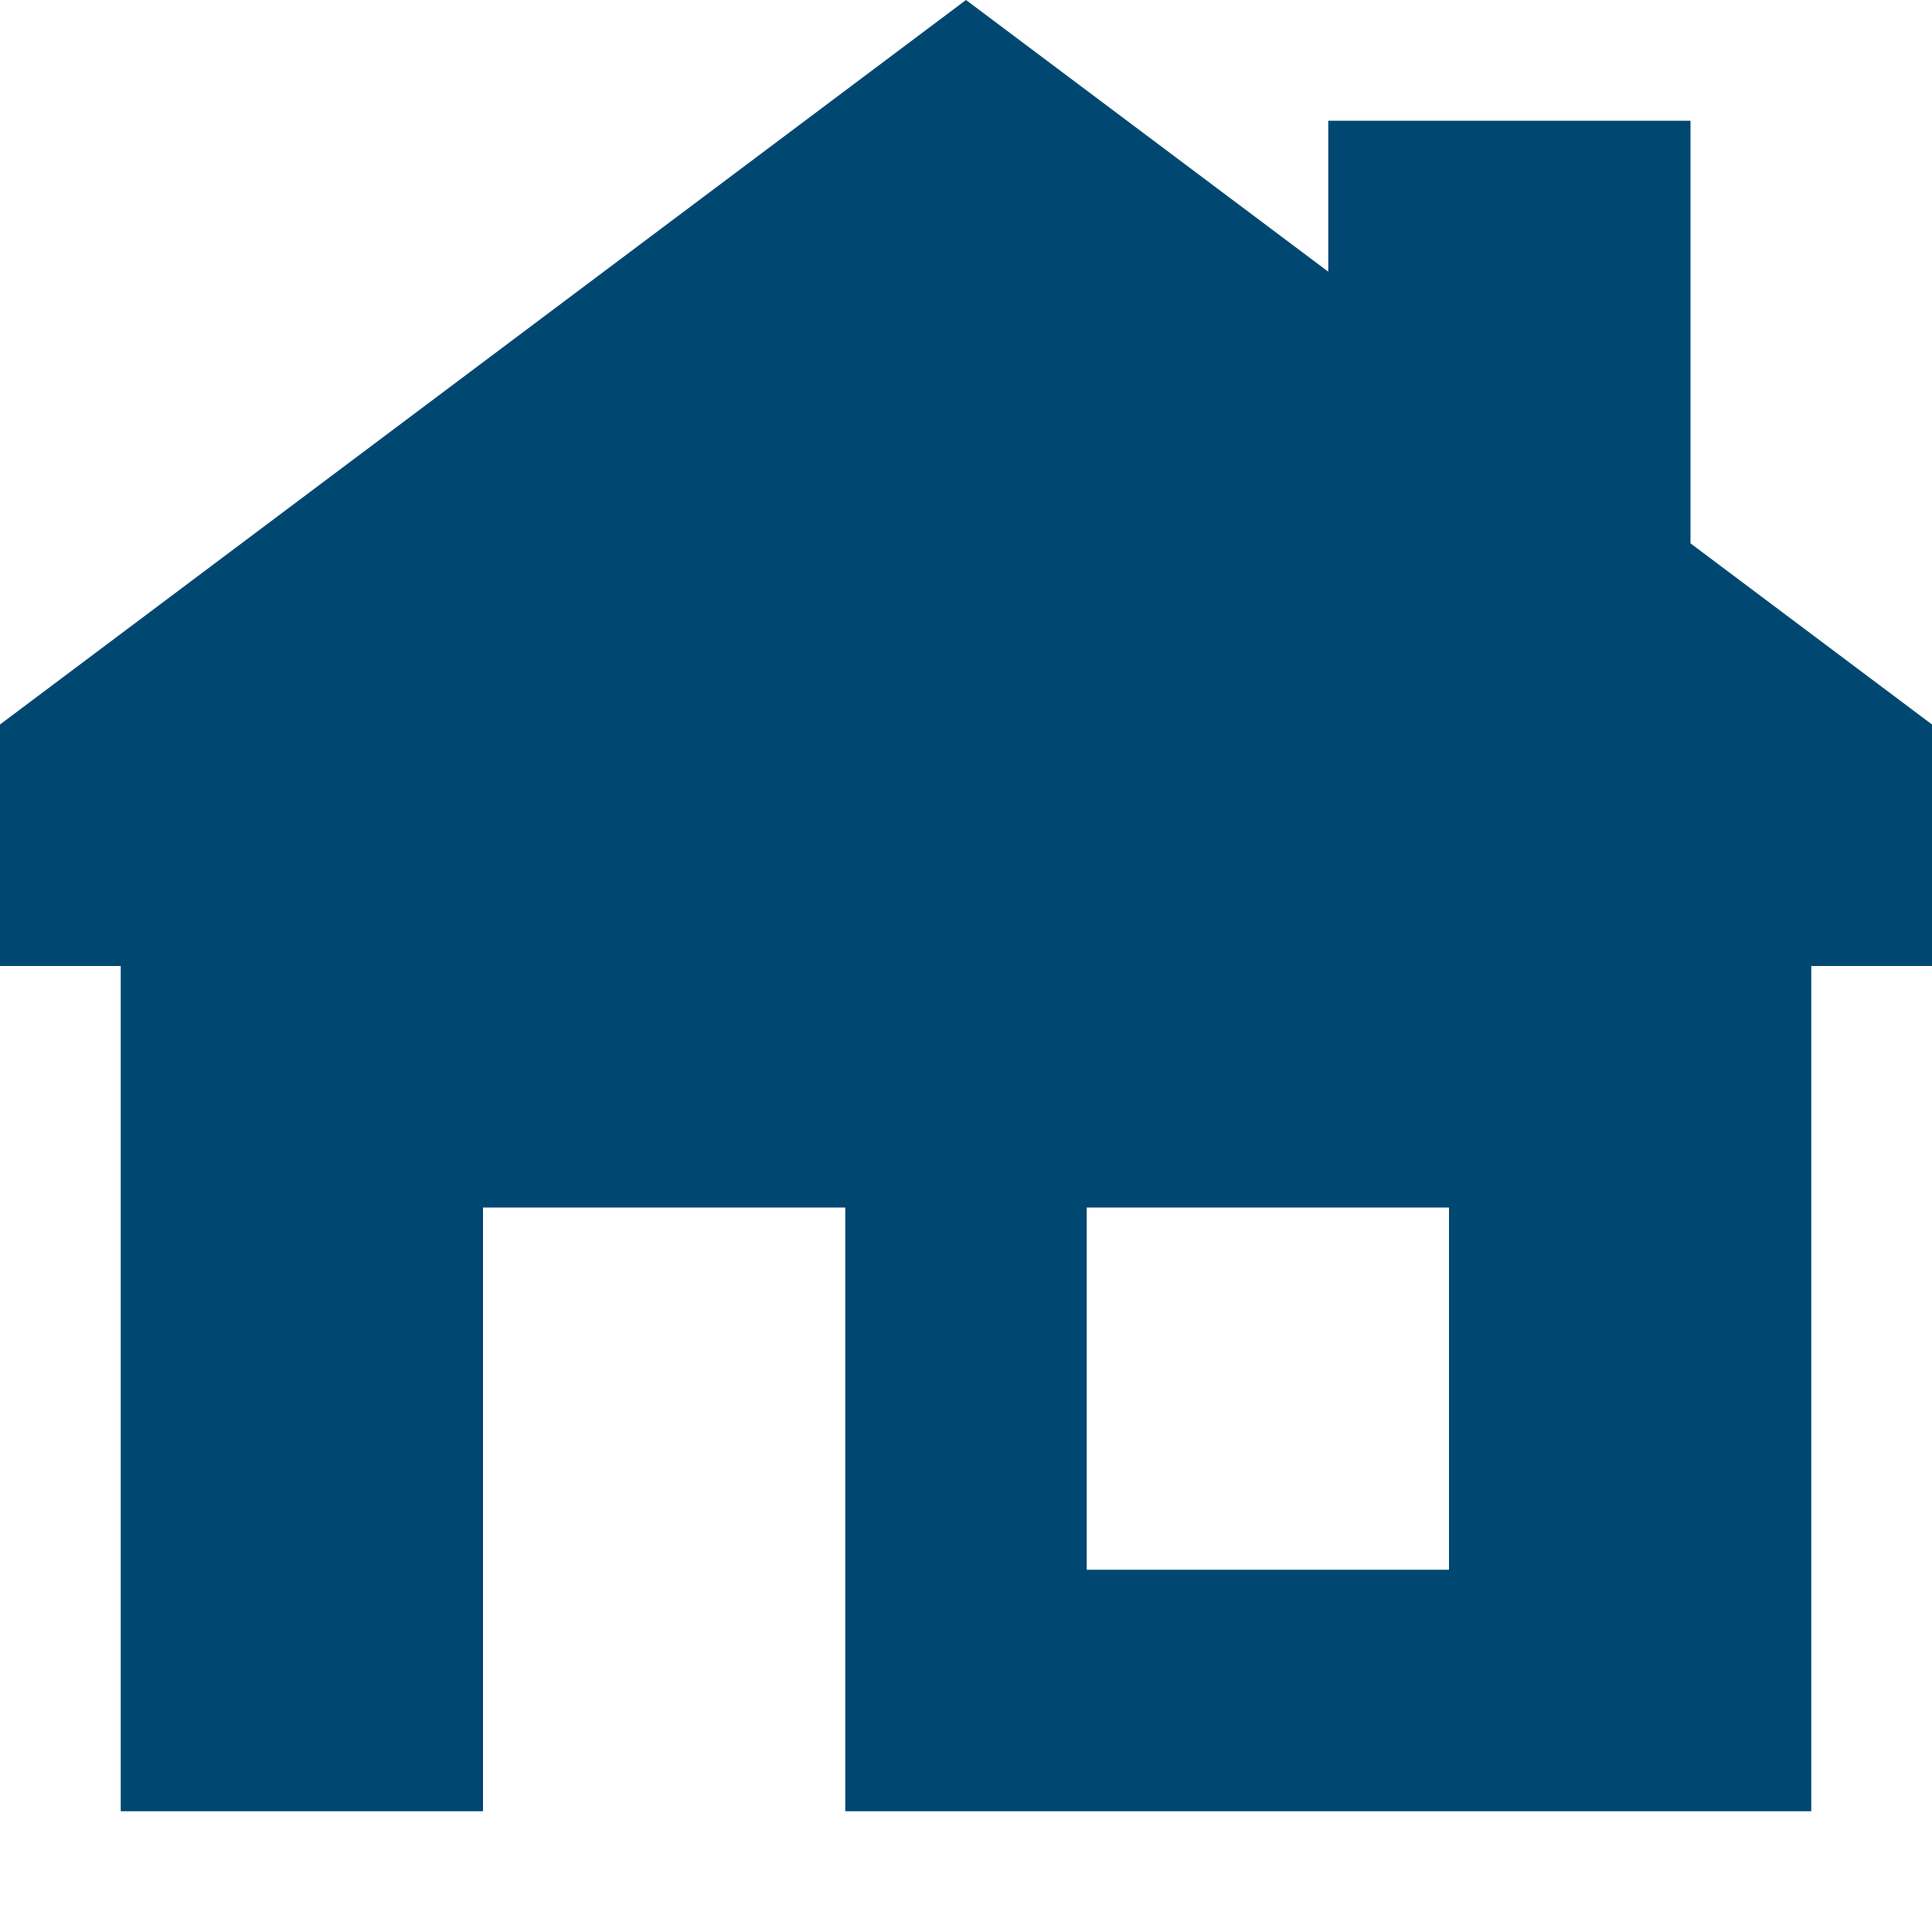
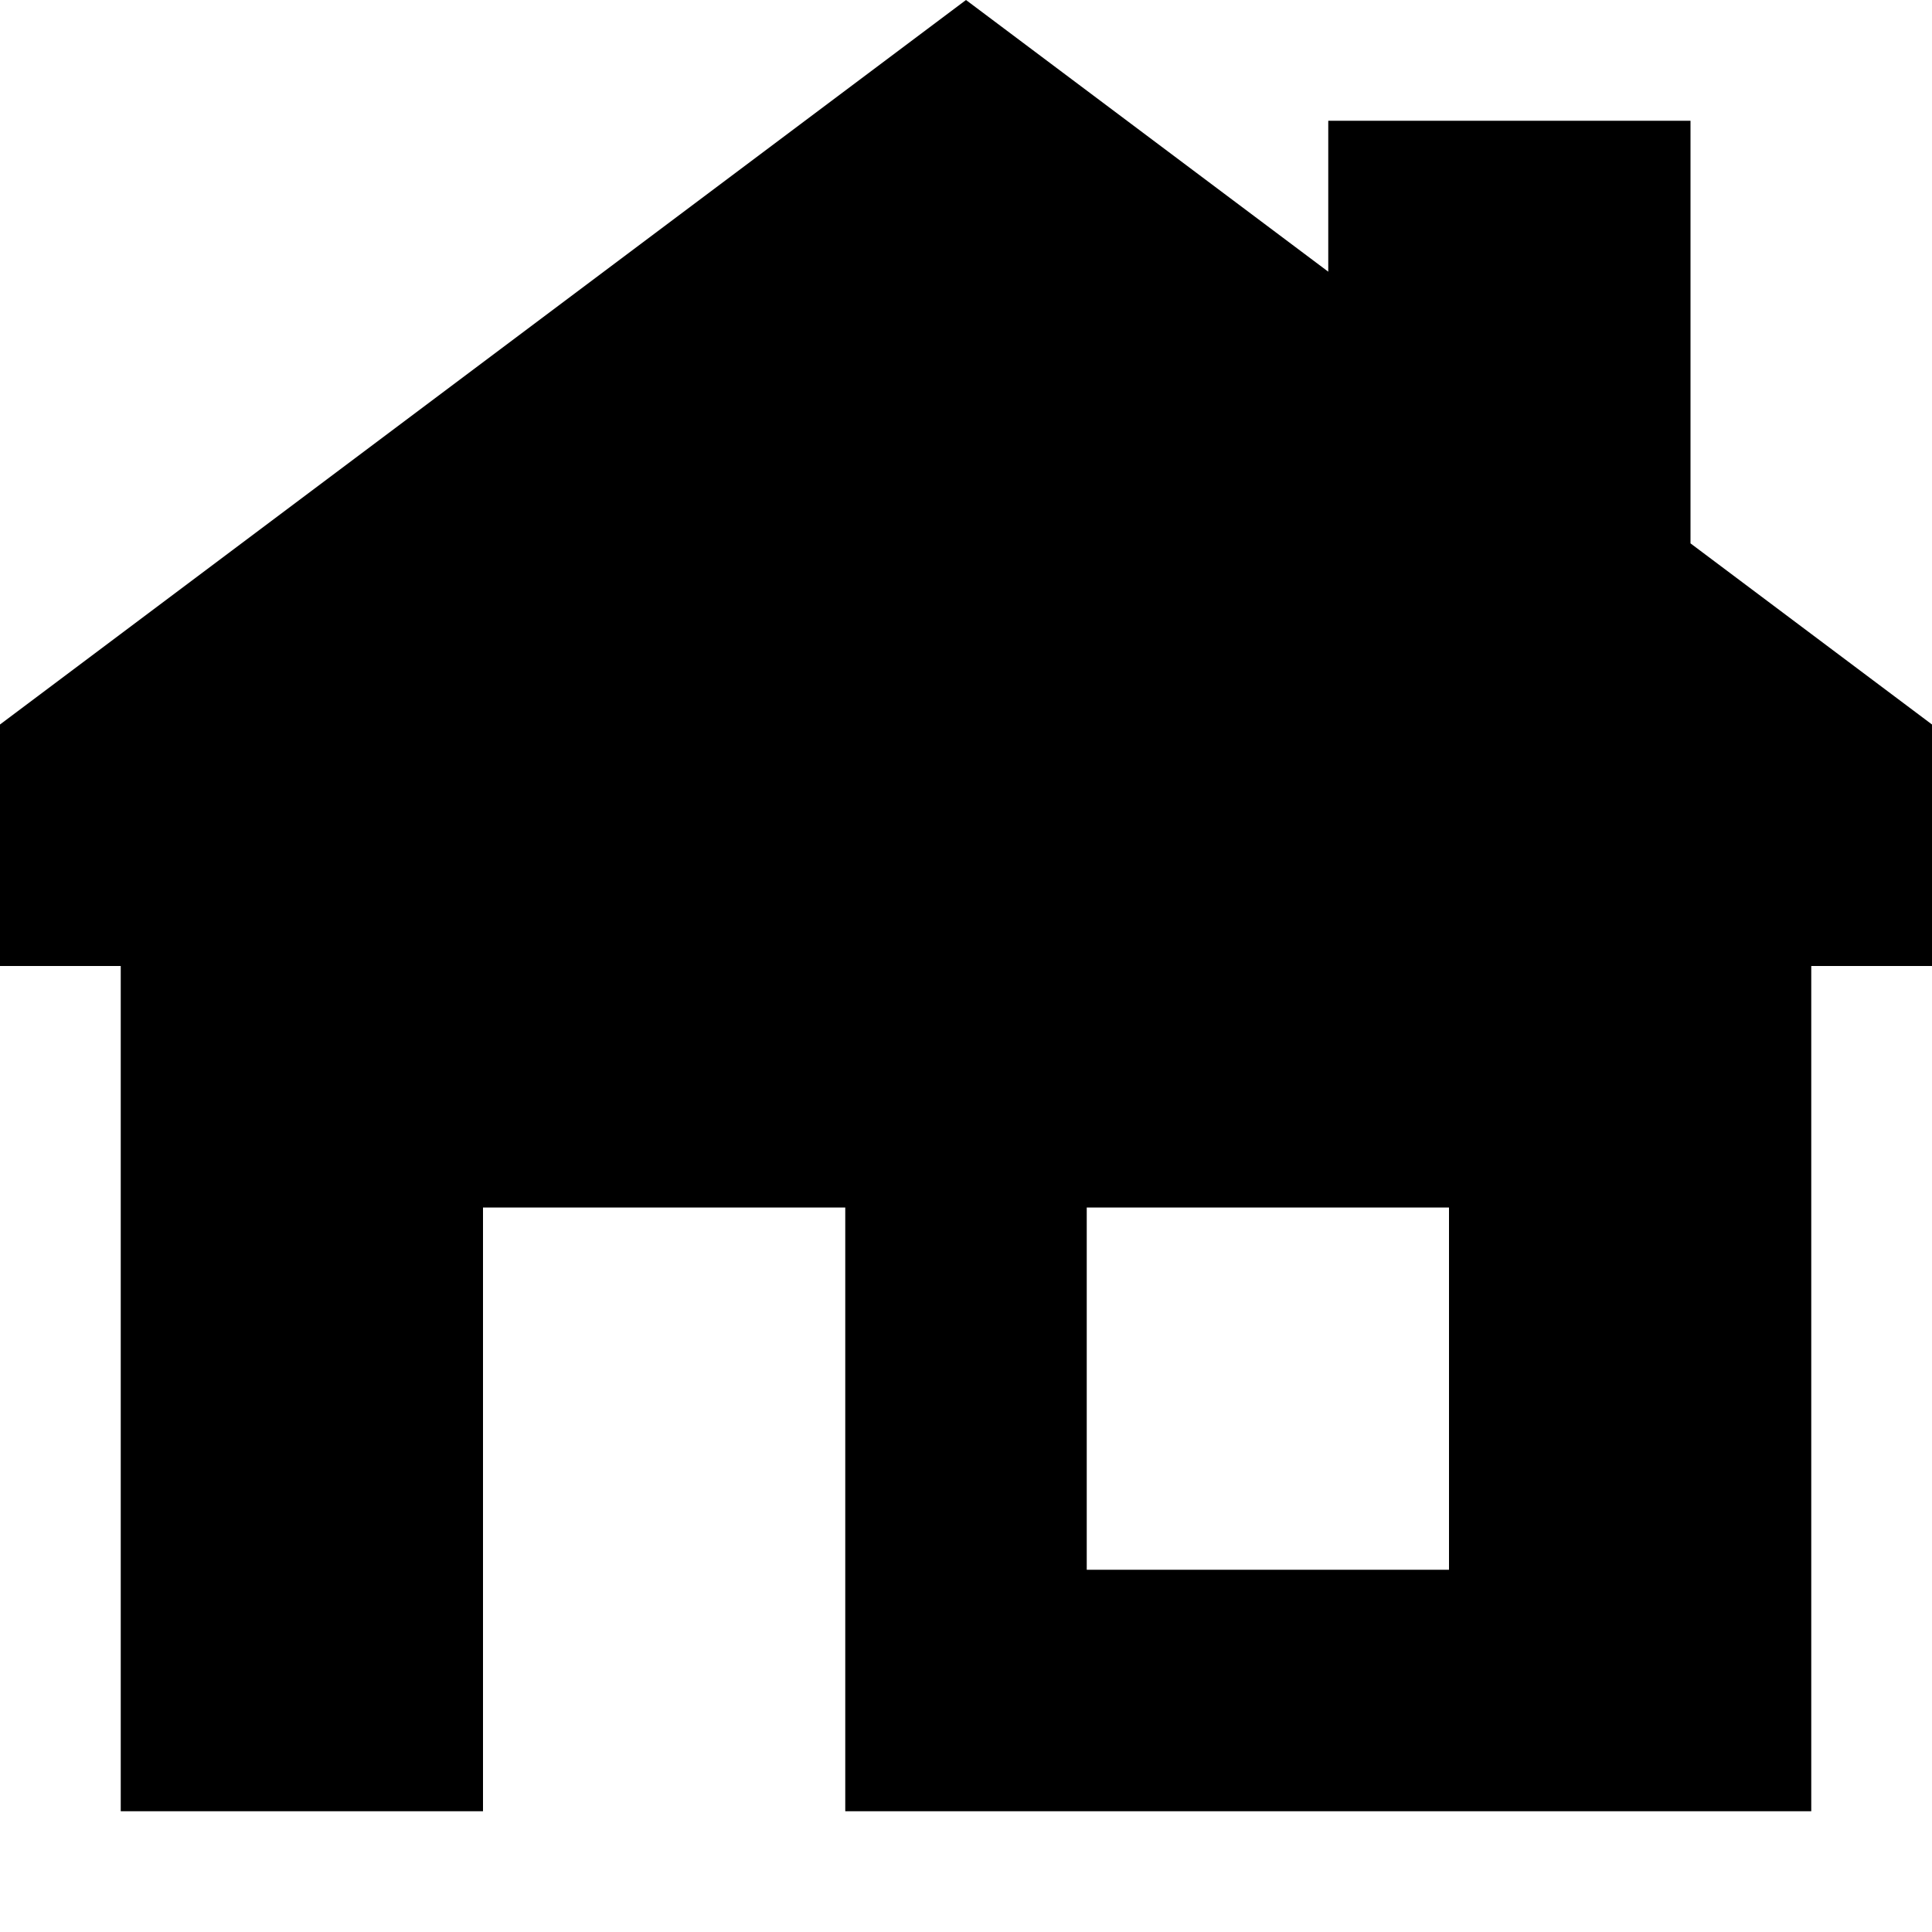
<svg xmlns="http://www.w3.org/2000/svg" viewBox="0 0 85 85" fill="currentColor">
-   <path fill-rule="evenodd" clip-rule="evenodd" d="M42.5 0L0 31.875V42.5H5.312V79.688H21.25V53.125H37.188V79.688H79.688V42.5H85V31.875L74.375 23.906V5.312H58.438V11.953L42.5 0ZM47.812 53.125H63.75V69.062H47.812V53.125Z" fill="#004772" />
+   <path fill-rule="evenodd" clip-rule="evenodd" d="M42.5 0L0 31.875V42.5H5.312V79.688H21.25V53.125H37.188V79.688H79.688V42.5H85V31.875L74.375 23.906V5.312H58.438V11.953L42.5 0ZM47.812 53.125H63.75V69.062H47.812V53.125Z" />
</svg>
